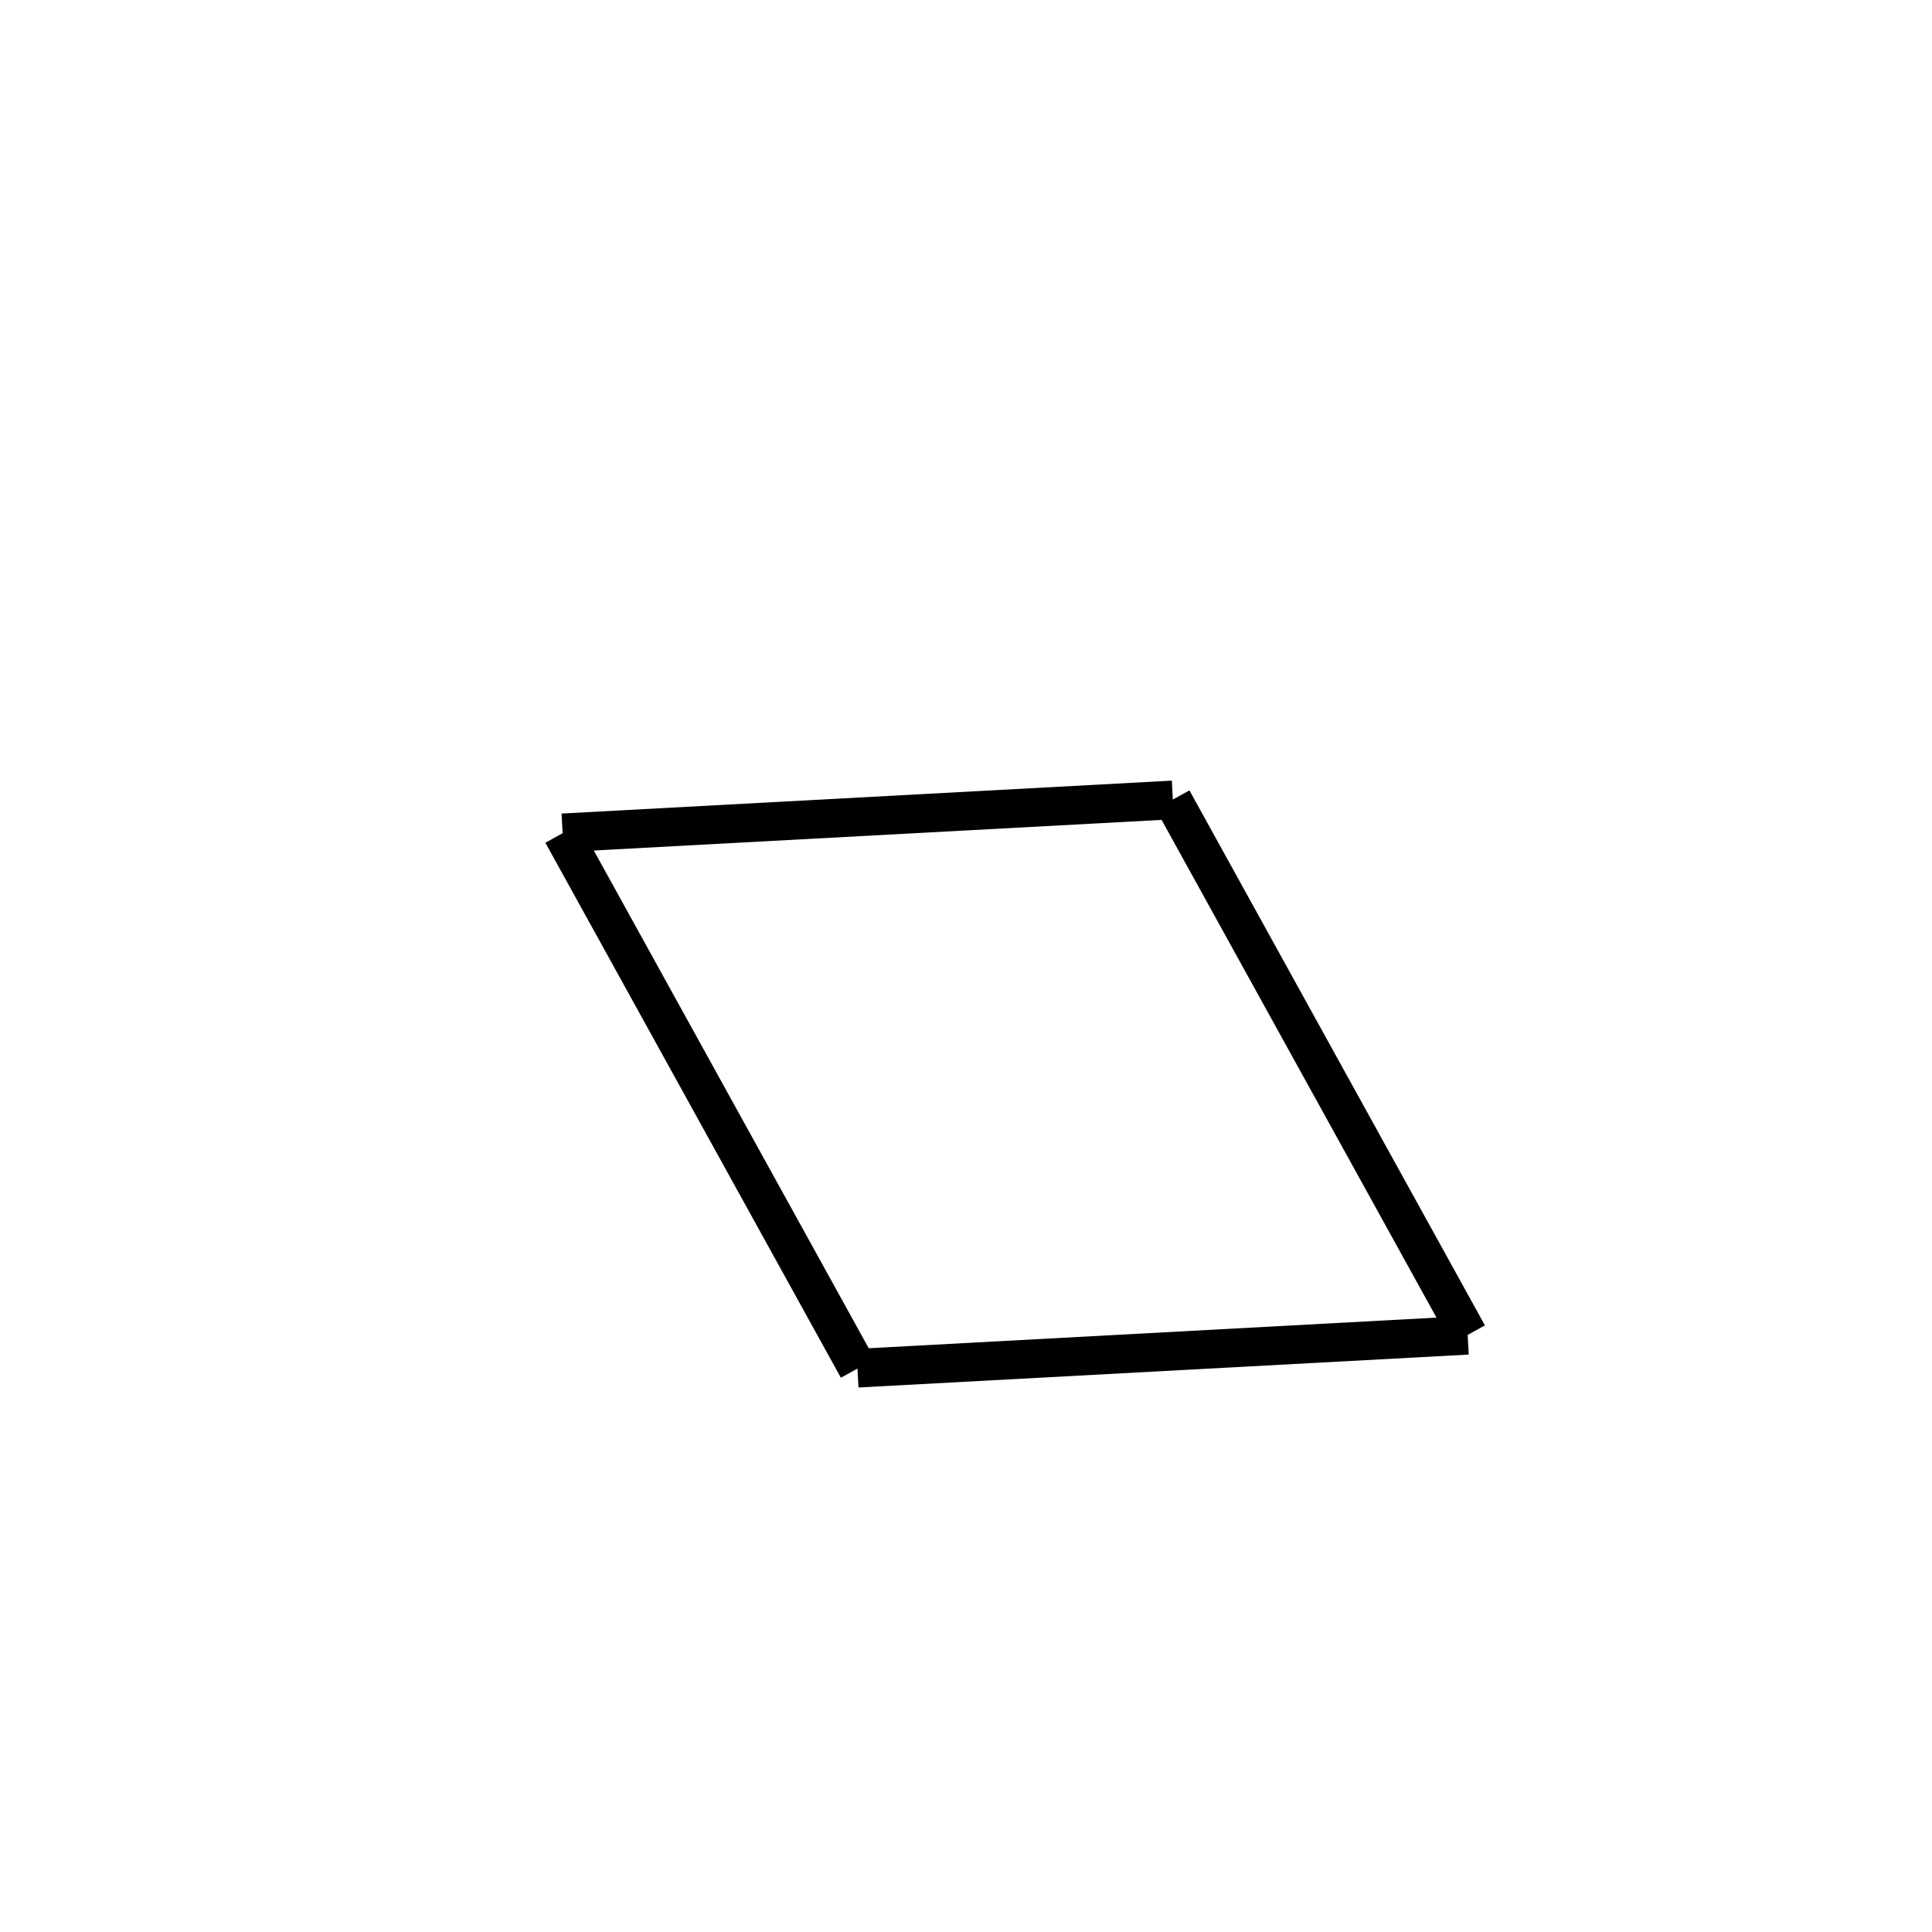
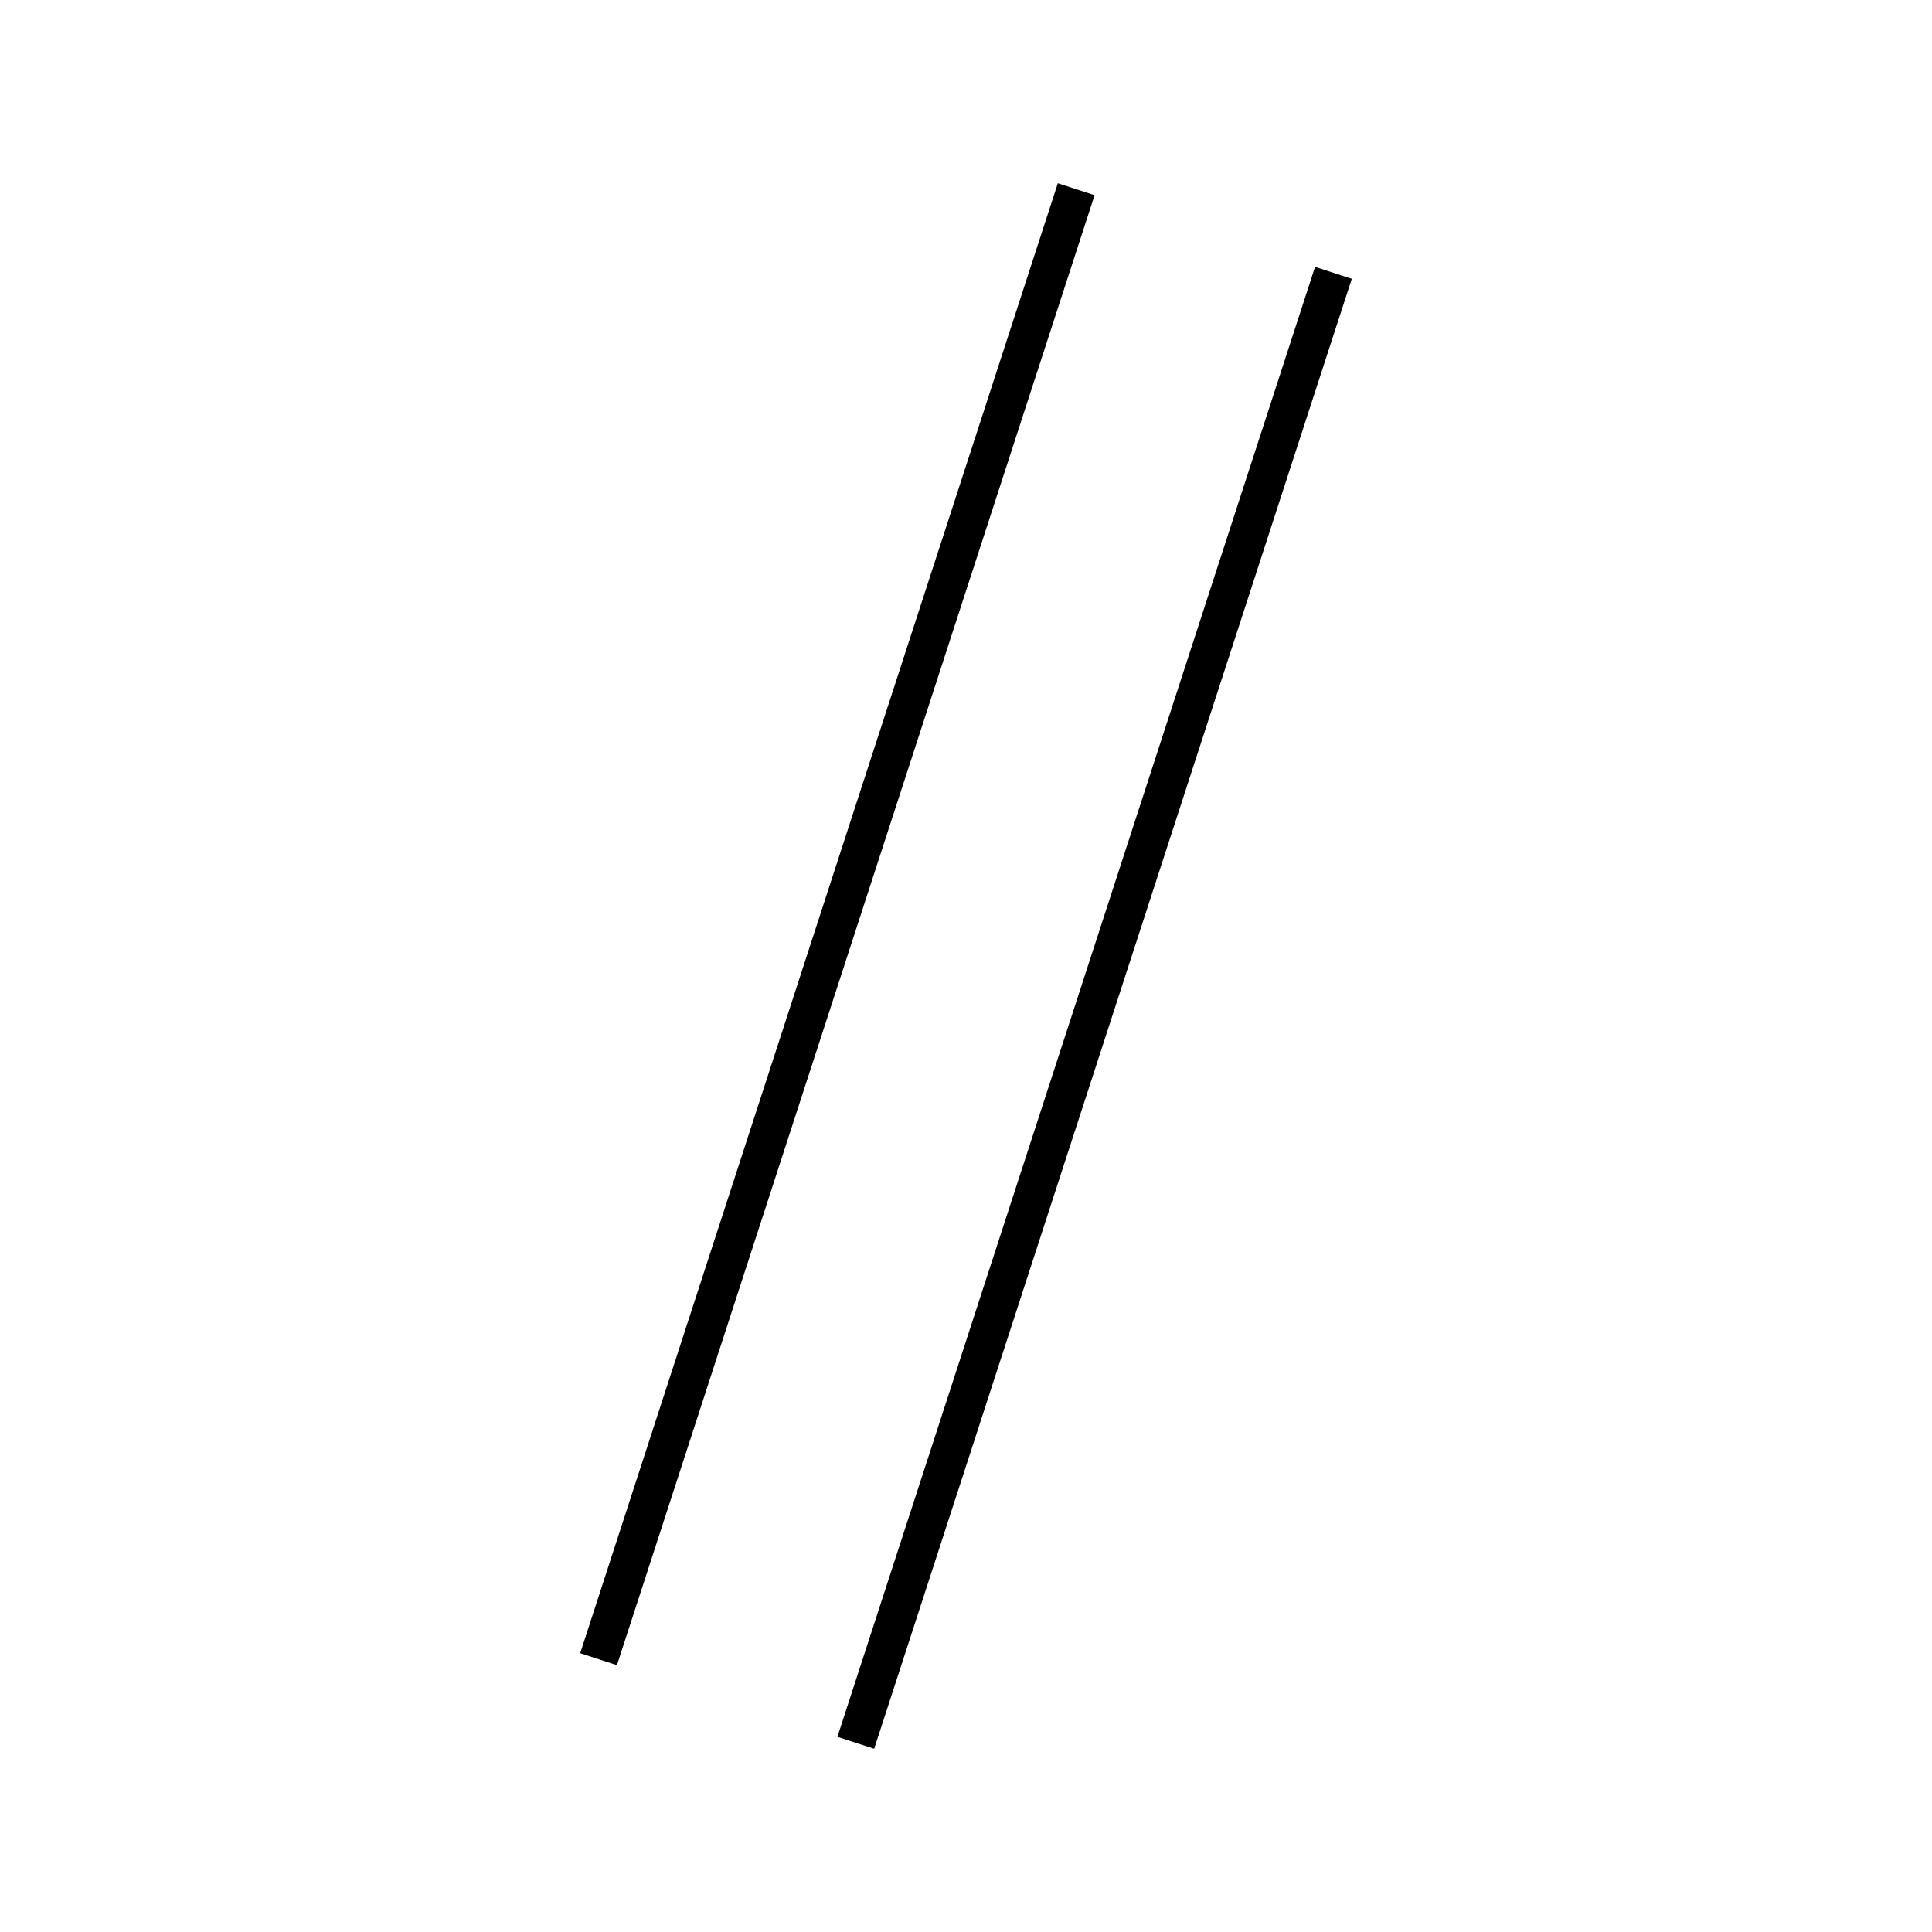
<svg xmlns="http://www.w3.org/2000/svg" height="100" width="100">
  <rect stroke-width="5" stroke="#ffffff" fill="#ffffff" height="100" width="100" y="0" x="0" />
-   <line x1="29.12" y1="43.108" x2="60.708" y2="41.404" stroke-width="2" stroke="black" />
-   <line x1="60.69" y1="41.394" x2="75.984" y2="69.085" stroke-width="2" stroke="black" />
-   <line x1="44.381" y1="70.818" x2="75.968" y2="69.114" stroke-width="2" stroke="black" />
-   <line x1="29.104" y1="43.137" x2="44.399" y2="70.828" stroke-width="2" stroke="black" />
+   <line x1="55.704" y1="9.794" x2="30.982" y2="85.878" stroke-width="2" stroke="black" />
+   <line x1="69.018" y1="14.122" x2="44.296" y2="90.206" stroke-width="2" stroke="black" />
</svg>
